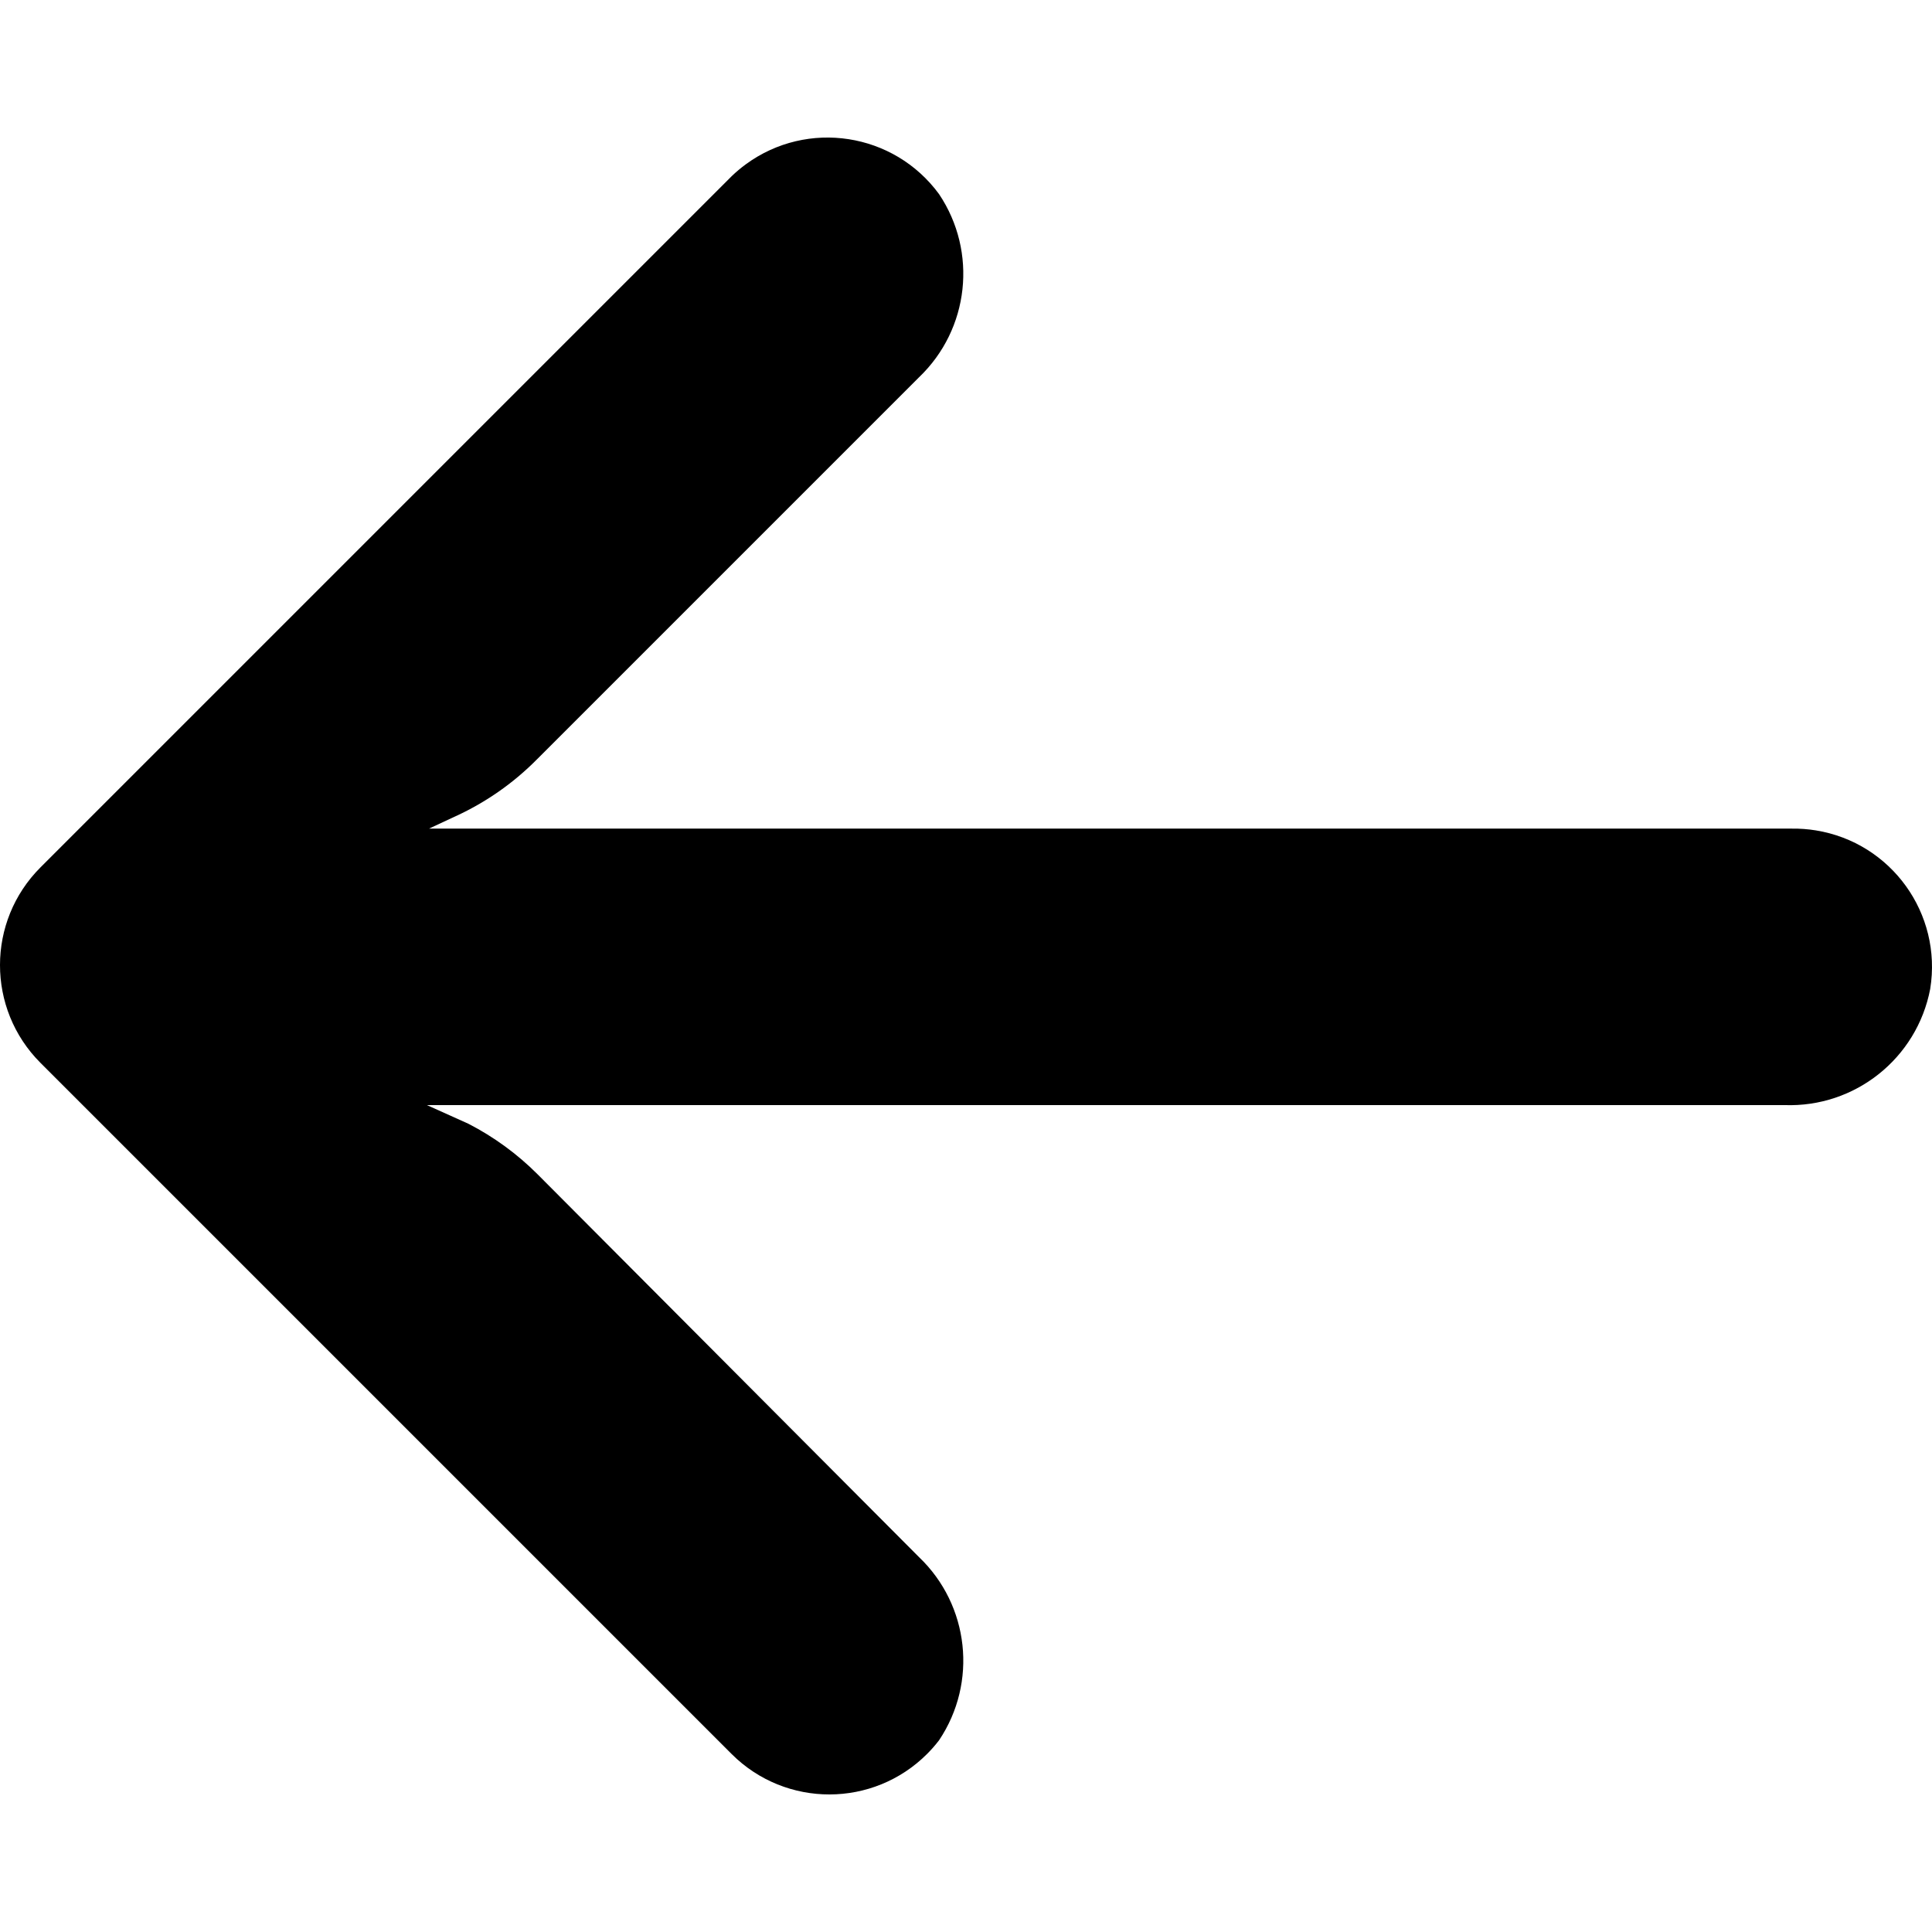
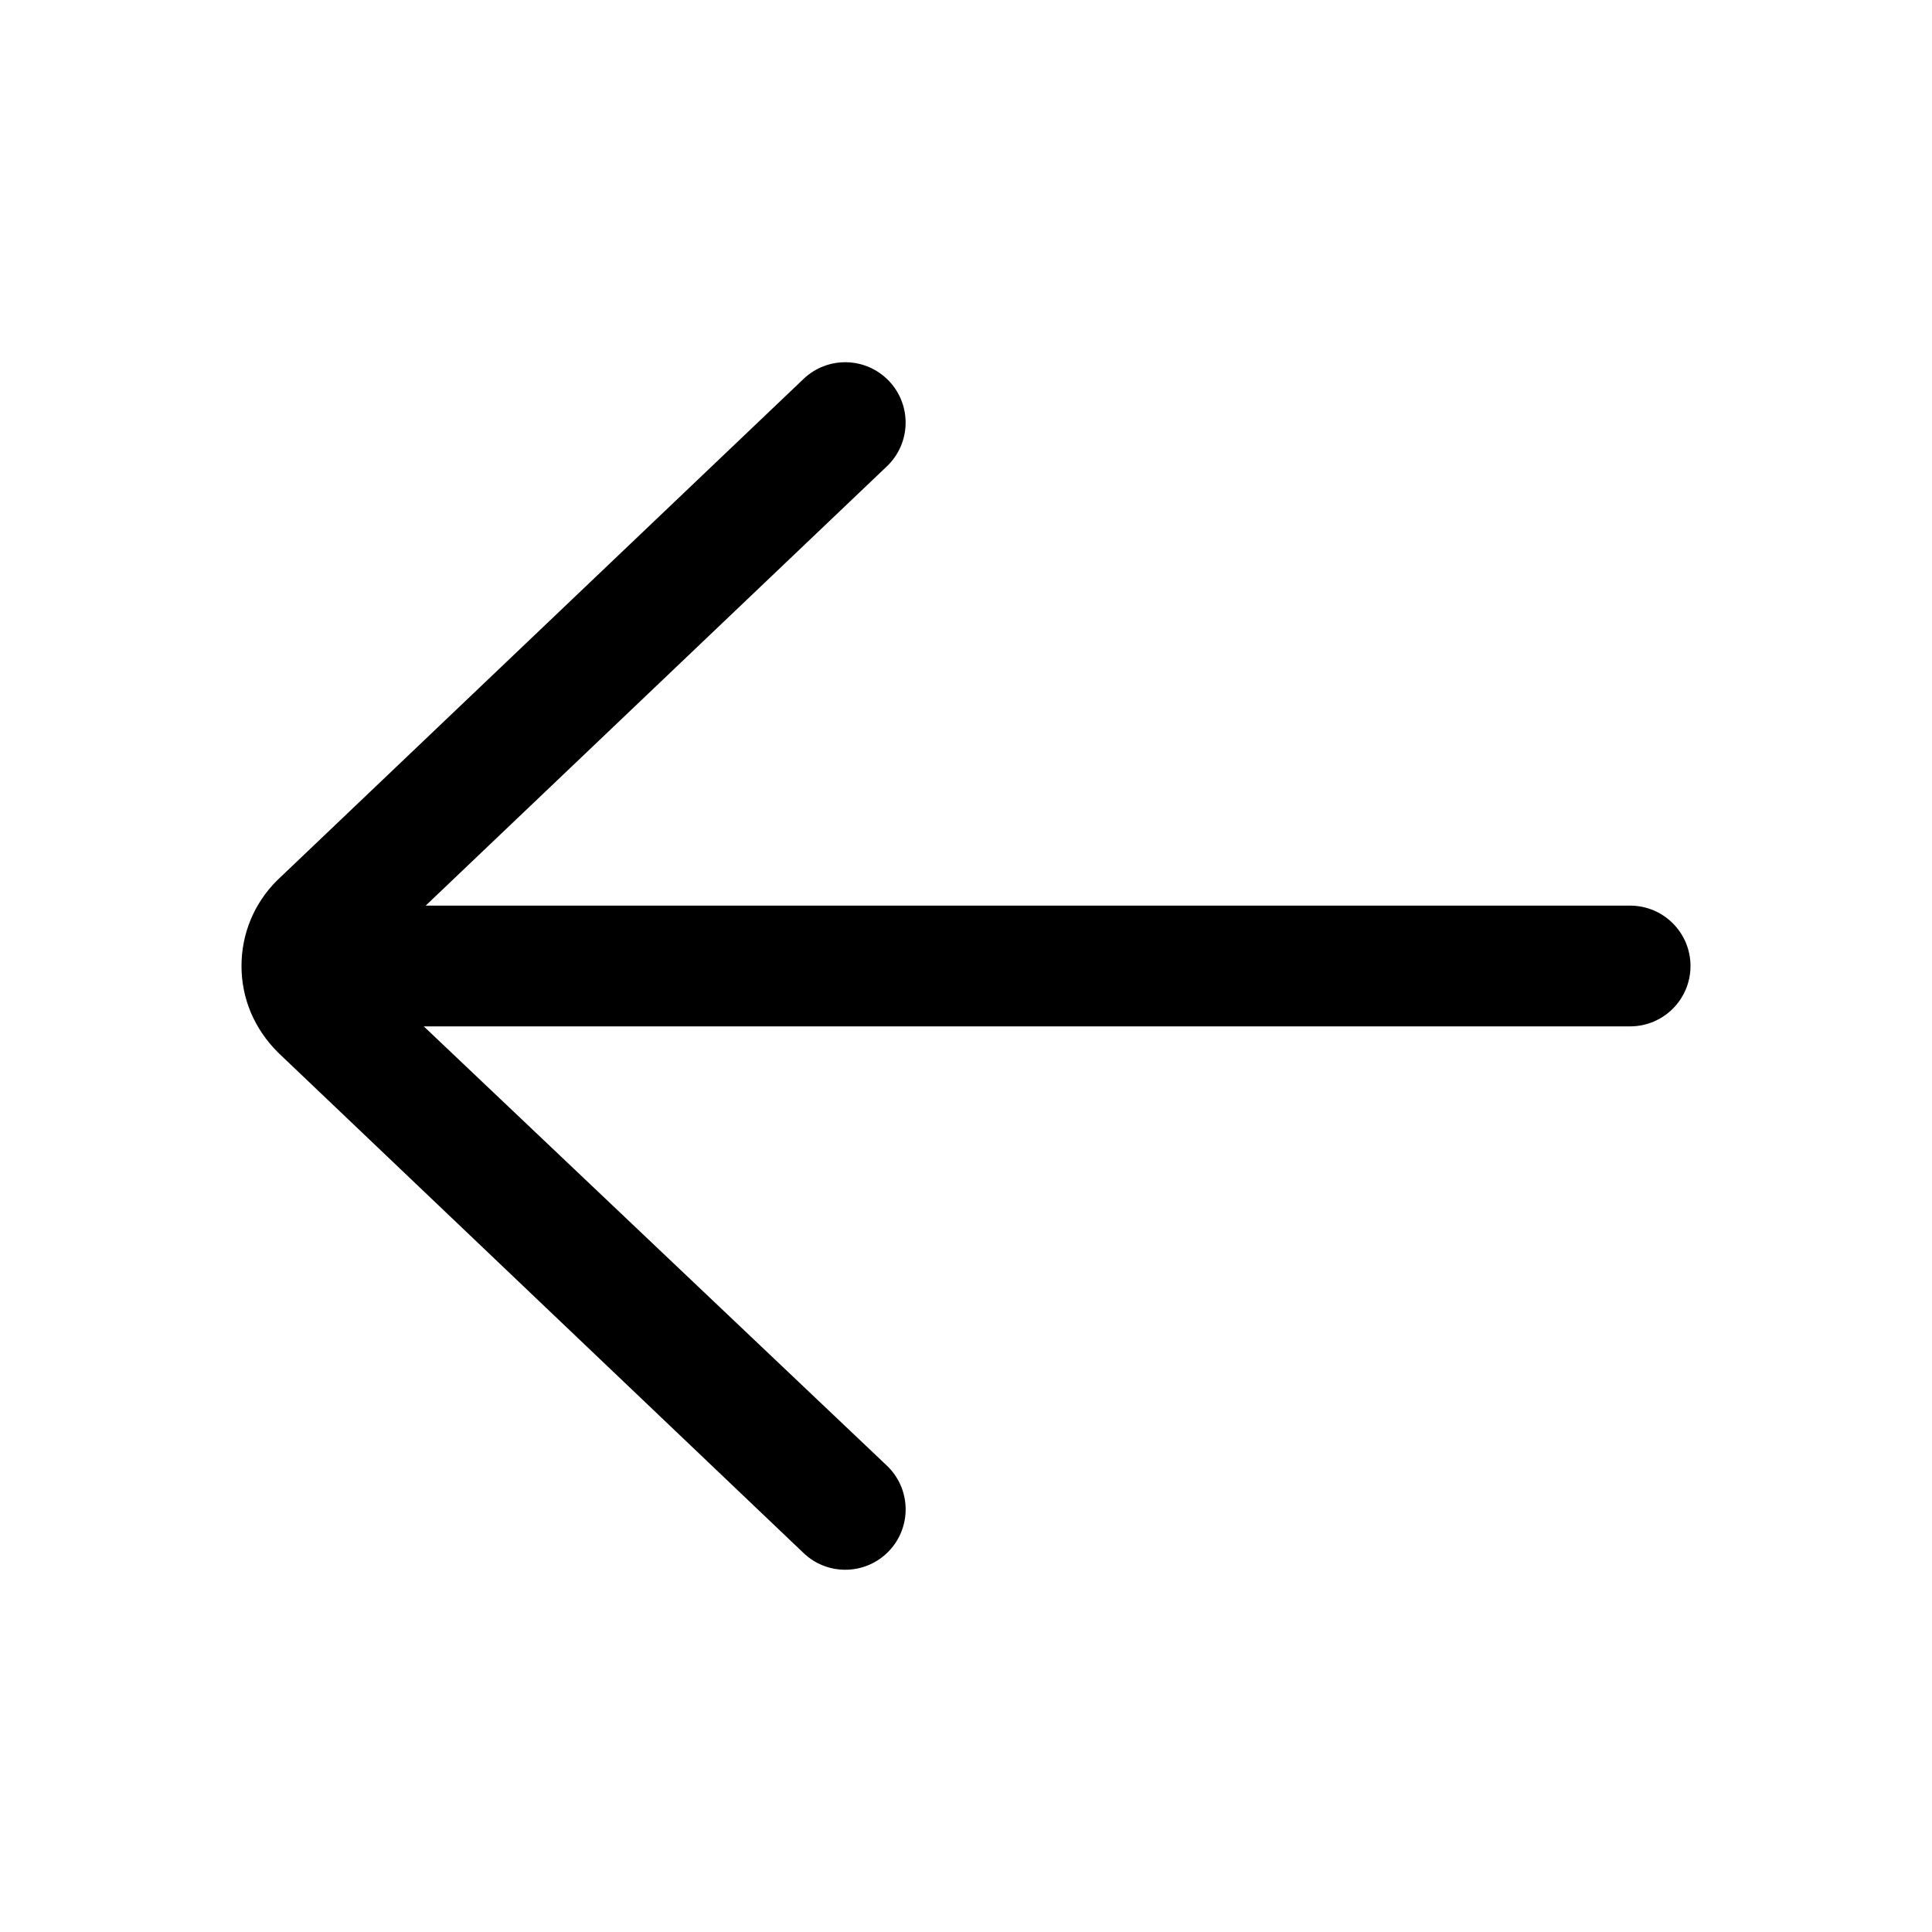
- <svg xmlns="http://www.w3.org/2000/svg" version="1.1" id="Capa_1" x="0px" y="0px" viewBox="0 0 447.243 447.243" style="enable-background:new 0 0 447.243 447.243;" xml:space="preserve">
-   <g>
-     <g>
-       <path d="M420.361,192.229c-1.83-0.297-3.682-0.434-5.535-0.41H99.305l6.88-3.2c6.725-3.183,12.843-7.515,18.08-12.8l88.48-88.48    c11.653-11.124,13.611-29.019,4.64-42.4c-10.441-14.259-30.464-17.355-44.724-6.914c-1.152,0.844-2.247,1.764-3.276,2.754    l-160,160C-3.119,213.269-3.13,233.53,9.36,246.034c0.008,0.008,0.017,0.017,0.025,0.025l160,160    c12.514,12.479,32.775,12.451,45.255-0.063c0.982-0.985,1.899-2.033,2.745-3.137c8.971-13.381,7.013-31.276-4.64-42.4    l-88.32-88.64c-4.695-4.7-10.093-8.641-16-11.68l-9.6-4.32h314.24c16.347,0.607,30.689-10.812,33.76-26.88    C449.654,211.494,437.806,195.059,420.361,192.229z" />
-     </g>
-   </g>
-   <g>
- </g>
-   <g>
- </g>
-   <g>
- </g>
-   <g>
- </g>
-   <g>
- </g>
-   <g>
- </g>
-   <g>
- </g>
-   <g>
- </g>
-   <g>
- </g>
-   <g>
- </g>
-   <g>
- </g>
-   <g>
- </g>
-   <g>
- </g>
-   <g>
- </g>
-   <g>
- </g>
+ <svg xmlns="http://www.w3.org/2000/svg" id="Layer" enable-background="new 0 0 64 64" height="512" viewBox="0 0 64 64" width="512">
+   <path d="m54 30h-39.899l15.278-14.552c.8-.762.831-2.028.069-2.828-.761-.799-2.027-.831-2.828-.069l-17.448 16.62c-.755.756-1.172 1.76-1.172 2.829 0 1.068.417 2.073 1.207 2.862l17.414 16.586c.387.369.883.552 1.379.552.528 0 1.056-.208 1.449-.621.762-.8.731-2.065-.069-2.827l-15.342-14.552h39.962c1.104 0 2-.896 2-2s-.896-2-2-2z" />
</svg>
